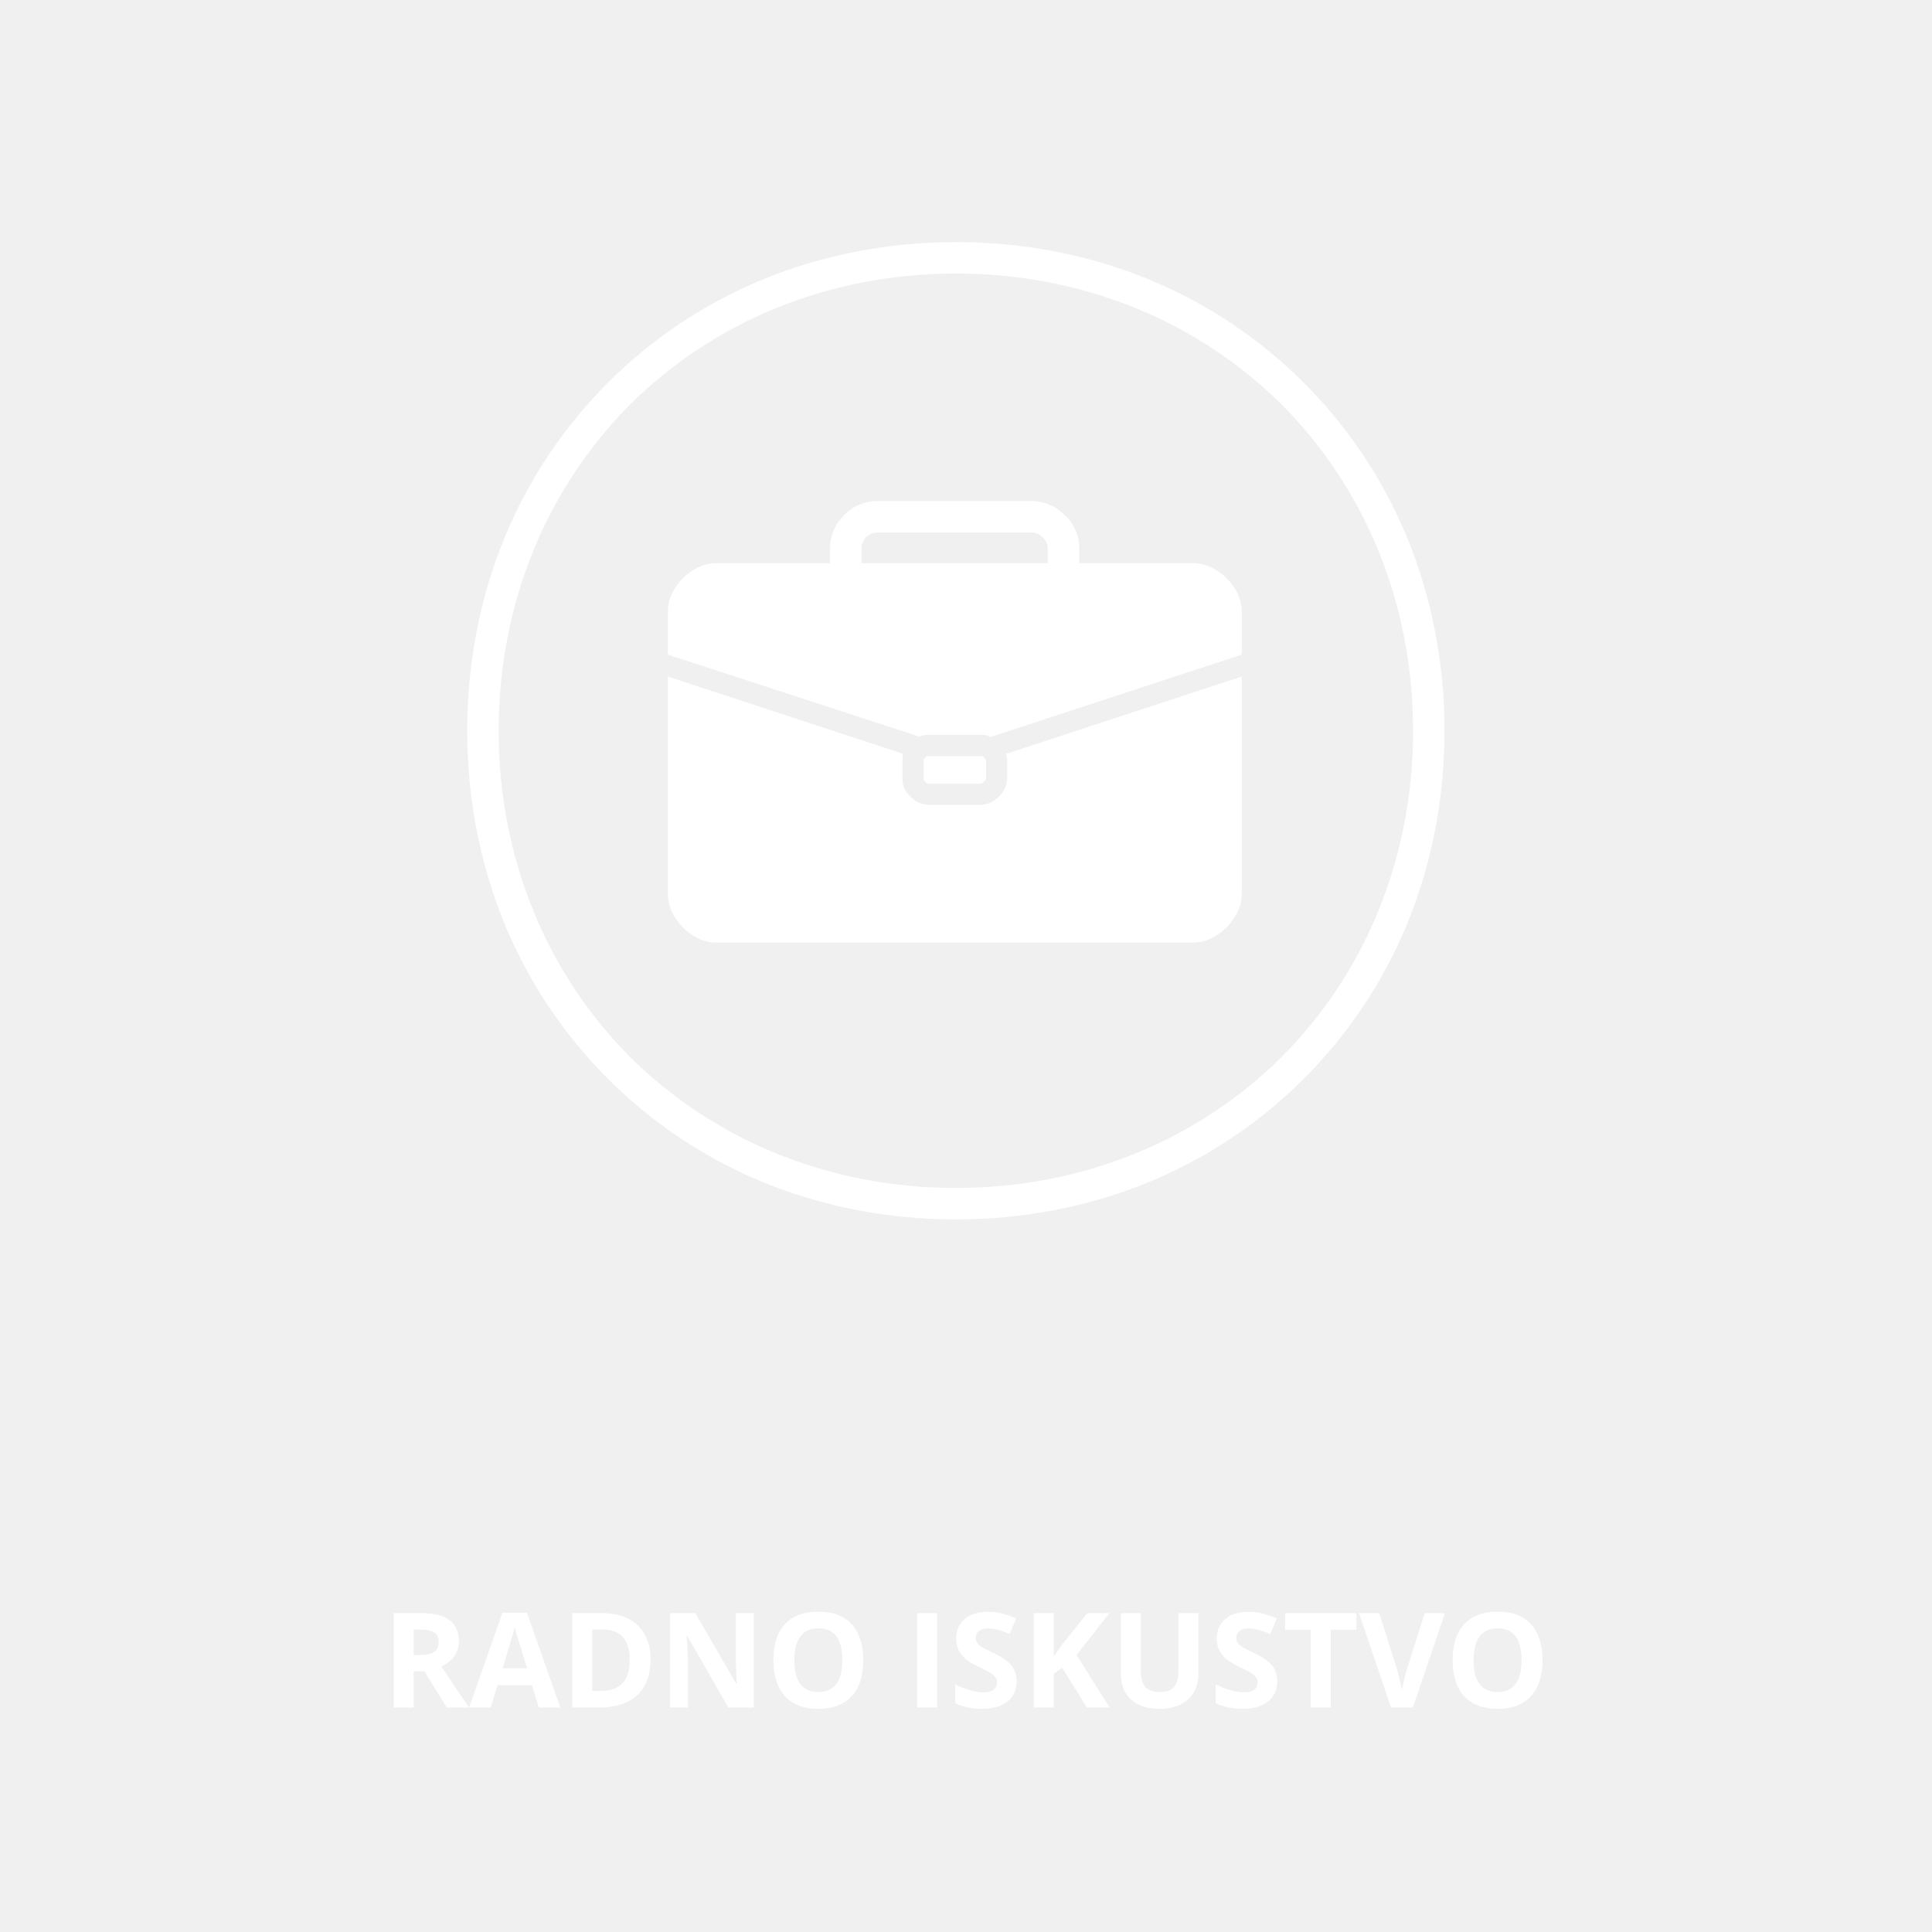
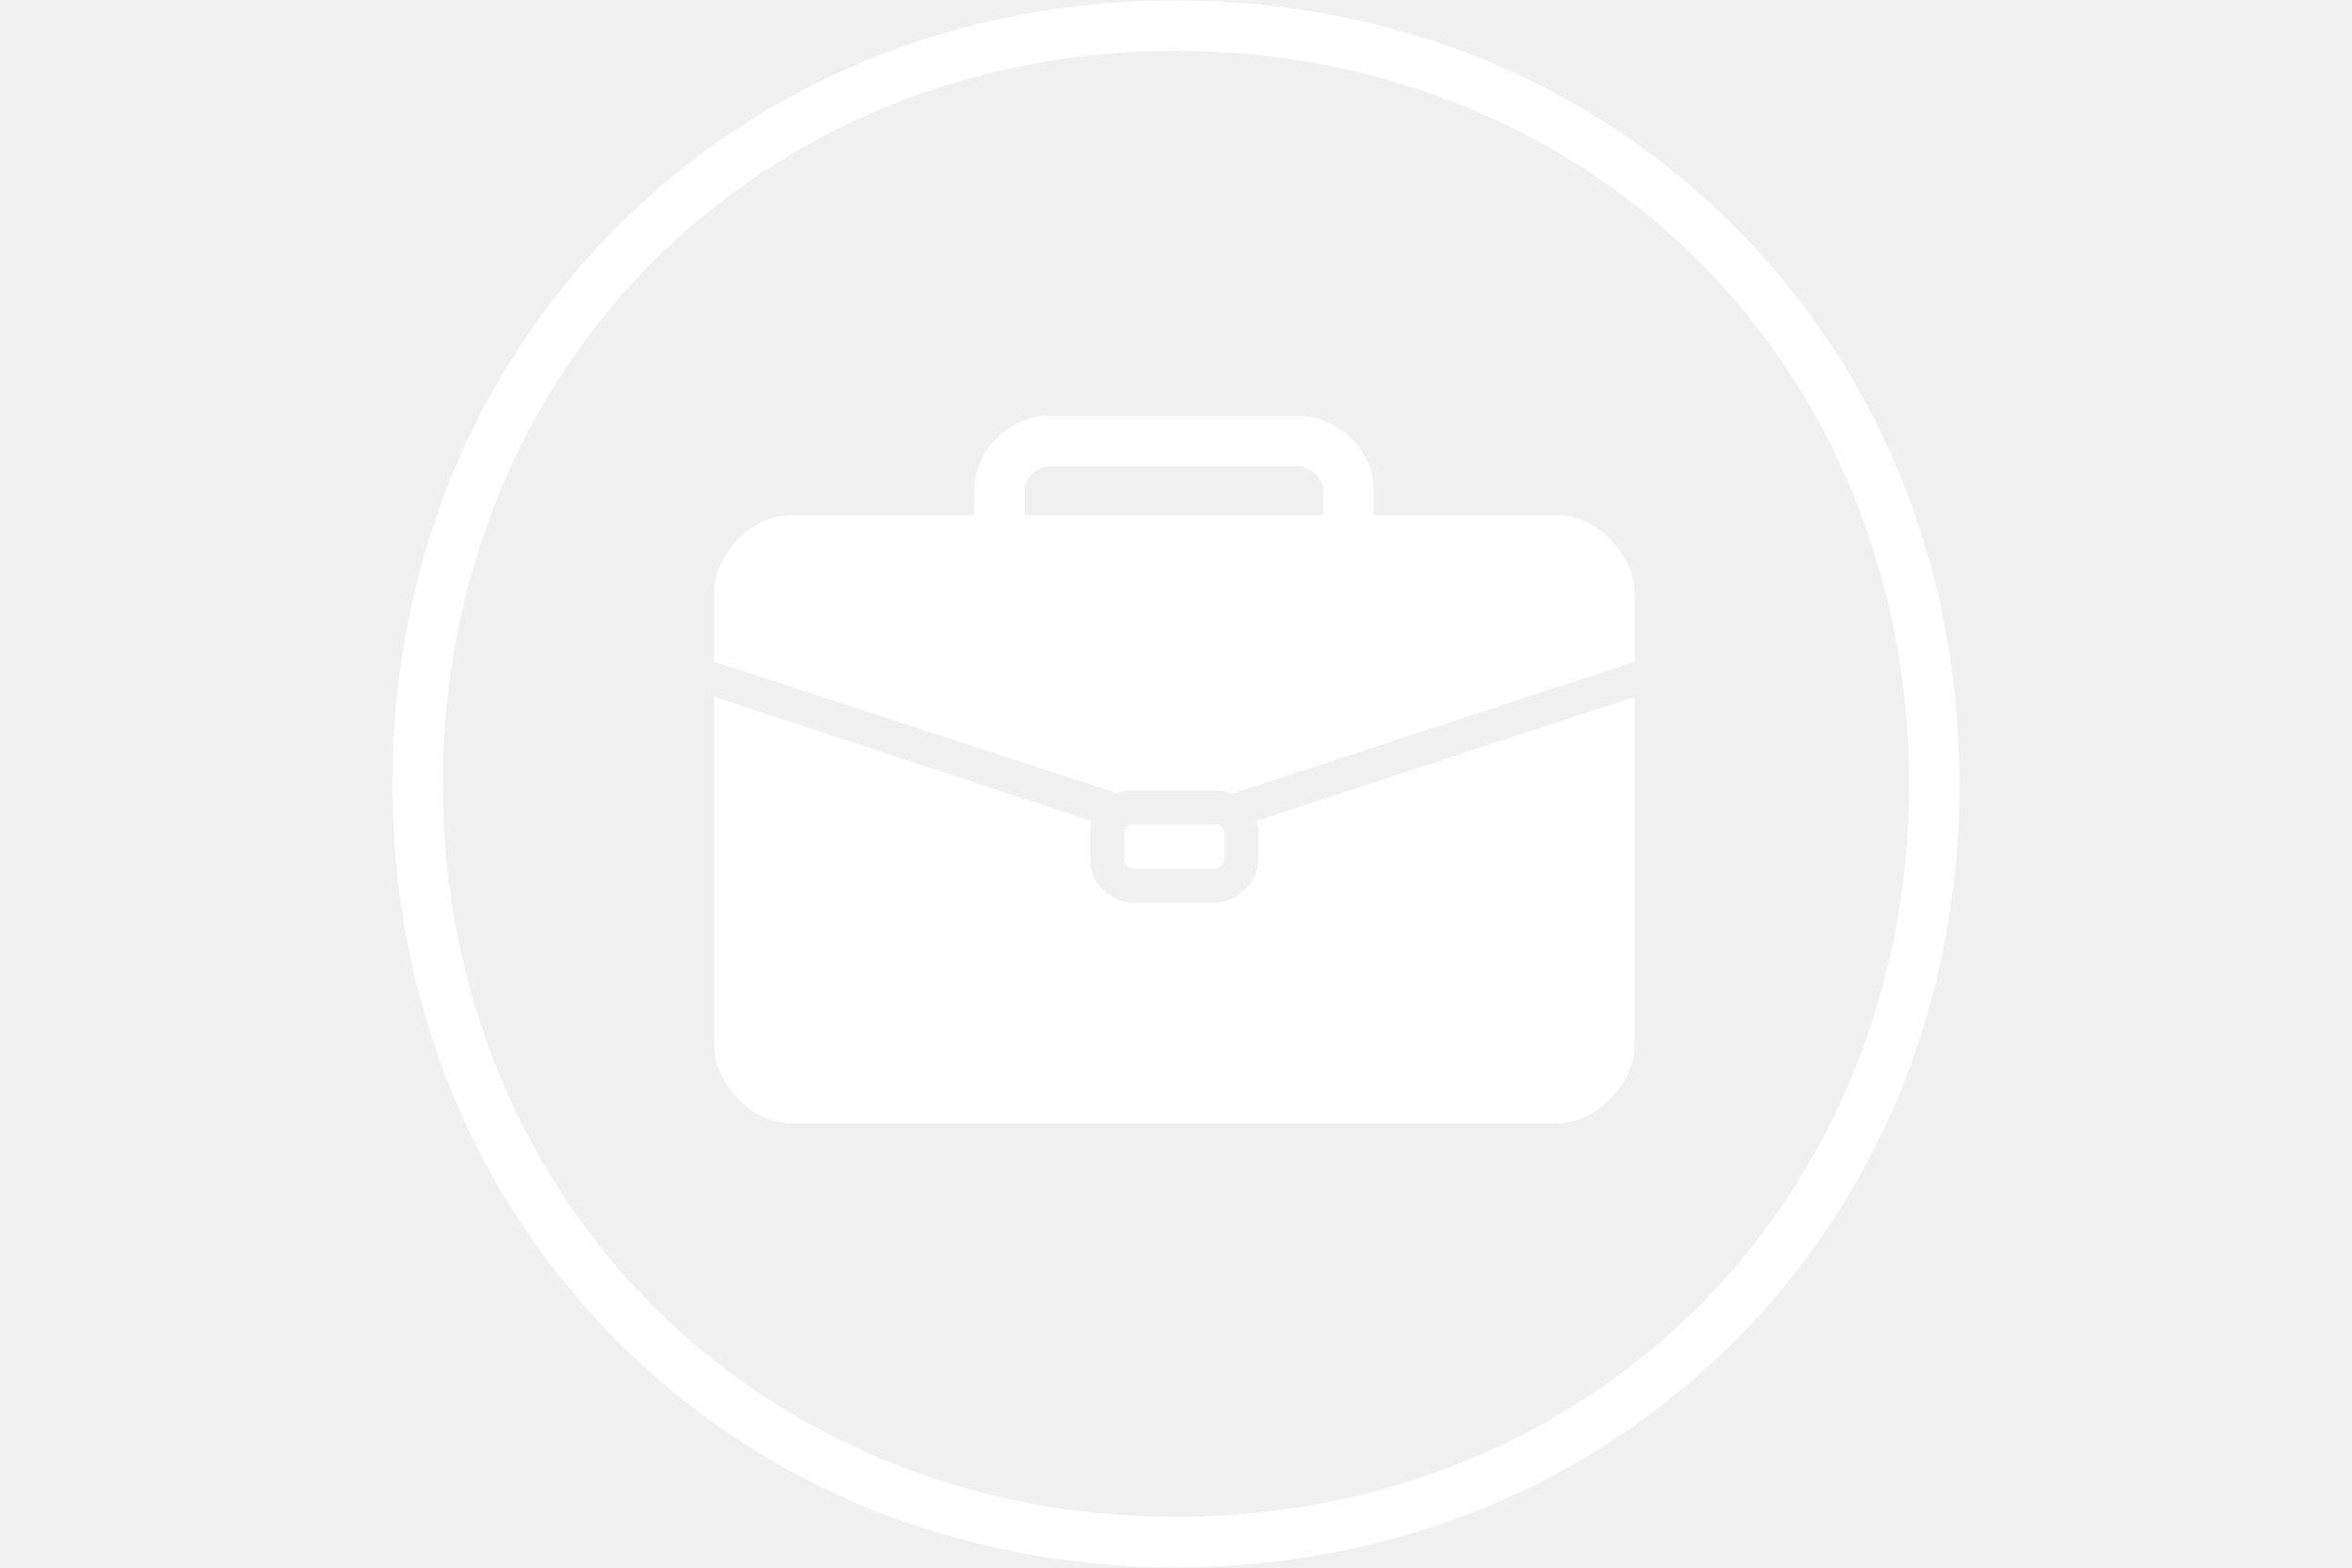
- <svg xmlns="http://www.w3.org/2000/svg" width="800" zoomAndPan="magnify" viewBox="0 0 600 600" height="800" preserveAspectRatio="xMidYMid meet" version="1.0">
+ <svg xmlns="http://www.w3.org/2000/svg" width="300" zoomAndPan="magnify" viewBox="0 0 224.88 150" height="200" preserveAspectRatio="xMidYMid meet" version="1.0">
  <defs>
-     <g />
-     <clipPath id="e1ddc4fb35">
-       <path d="M 145.094 75.18 L 448.844 75.18 L 448.844 378.93 L 145.094 378.93 Z M 145.094 75.18 " clip-rule="nonzero" />
+     <clipPath id="5f2ac7ff3e">
+       <path d="M 37.48 0.039 L 187.398 0.039 L 187.398 149.961 L 37.48 149.961 Z M 37.48 0.039 " clip-rule="nonzero" />
    </clipPath>
  </defs>
-   <g clip-path="url(#e1ddc4fb35)">
-     <path fill="#ffffff" d="M 356.73 86.746 C 375.105 94.328 391.297 105.25 404.918 118.871 C 418.539 132.492 429.461 148.684 437.043 167.059 C 444.496 185.305 448.609 205.48 448.609 226.938 C 448.609 248.398 444.496 268.574 437.043 286.82 C 429.461 305.195 418.539 321.387 404.918 335.008 C 391.297 348.629 375.105 359.551 356.73 367.133 C 338.484 374.586 318.309 378.695 296.852 378.695 C 275.391 378.695 255.219 374.586 236.969 367.133 C 218.594 359.551 202.402 348.629 188.781 335.008 C 175.16 321.387 164.238 305.195 156.656 286.82 C 149.203 268.574 145.094 248.398 145.094 226.938 C 145.094 205.48 149.203 185.305 156.656 167.059 C 164.238 148.684 175.16 132.492 188.781 118.871 C 202.402 105.25 218.594 94.328 236.969 86.746 C 255.219 79.293 275.391 75.18 296.852 75.18 C 318.309 75.18 338.484 79.293 356.73 86.746 Z M 353.133 358.008 C 370.094 351.07 385.387 340.789 398.109 328.195 C 410.699 315.477 420.98 300.184 427.922 283.223 C 434.988 266.004 438.844 247.113 438.844 226.938 C 438.844 206.766 434.988 187.875 427.922 170.656 C 420.98 153.695 410.699 138.402 398.109 125.684 C 385.387 113.09 370.094 102.809 353.133 95.871 C 335.914 88.801 317.023 84.949 296.852 84.949 C 276.676 84.949 257.785 88.801 240.566 95.871 C 223.605 102.809 208.316 113.09 195.594 125.684 C 183 138.402 172.719 153.695 165.781 170.656 C 158.715 187.875 154.859 206.766 154.859 226.938 C 154.859 247.113 158.715 266.004 165.781 283.223 C 172.719 300.184 183 315.477 195.594 328.195 C 208.316 340.789 223.605 351.07 240.566 358.008 C 257.785 365.078 276.676 368.93 296.852 368.93 C 317.023 368.93 335.914 365.078 353.133 358.008 Z M 353.133 358.008 " fill-opacity="1" fill-rule="evenodd" />
+   <g clip-path="url(#5f2ac7ff3e)">
+     <path fill="#ffffff" d="M 142.02 5.754 C 151.094 9.496 159.09 14.891 165.82 21.621 C 172.547 28.348 177.941 36.348 181.688 45.422 C 185.367 54.434 187.398 64.398 187.398 75 C 187.398 85.602 185.367 95.566 181.688 104.578 C 177.941 113.652 172.547 121.652 165.82 128.379 C 159.09 135.109 151.094 140.504 142.02 144.246 C 133.004 147.93 123.039 149.961 112.441 149.961 C 101.84 149.961 91.875 147.93 82.863 144.246 C 73.785 140.504 65.789 135.109 59.059 128.379 C 52.332 121.652 46.938 113.652 43.191 104.578 C 39.512 95.566 37.48 85.602 37.48 75 C 37.48 64.398 39.512 54.434 43.191 45.422 C 46.938 36.348 52.332 28.348 59.059 21.621 C 65.789 14.891 73.785 9.496 82.863 5.754 C 91.875 2.07 101.84 0.039 112.441 0.039 C 123.039 0.039 133.004 2.07 142.02 5.754 Z M 140.242 139.742 C 148.617 136.312 156.172 131.234 162.457 125.016 C 168.676 118.73 173.754 111.18 177.18 102.801 C 180.672 94.297 182.574 84.965 182.574 75 C 182.574 65.035 180.672 55.703 177.18 47.199 C 173.754 38.82 168.676 31.27 162.457 24.984 C 156.172 18.766 148.617 13.688 140.242 10.258 C 131.734 6.77 122.406 4.863 112.441 4.863 C 102.477 4.863 93.145 6.77 84.641 10.258 C 76.262 13.688 68.707 18.766 62.426 24.984 C 56.203 31.27 51.125 38.82 47.699 47.199 C 44.207 55.703 42.305 65.035 42.305 75 C 42.305 84.965 44.207 94.297 47.699 102.801 C 51.125 111.18 56.203 118.73 62.426 125.016 C 68.707 131.234 76.262 136.312 84.641 139.742 C 93.145 143.23 102.477 145.137 112.441 145.137 C 122.406 145.137 131.734 143.23 140.242 139.742 Z M 140.242 139.742 " fill-opacity="1" fill-rule="evenodd" />
  </g>
-   <path fill="#ffffff" d="M 271.406 165.516 C 271.152 165.516 270.895 165.645 270.637 165.773 C 269.996 166.031 269.48 166.418 268.965 166.801 C 268.582 167.316 268.195 167.828 267.938 168.473 C 267.809 168.73 267.68 168.984 267.68 169.242 C 267.555 169.5 267.555 169.629 267.555 169.887 L 267.555 174.898 L 325.379 174.898 L 325.379 169.887 C 325.379 169.629 325.379 169.5 325.25 169.242 C 325.25 168.984 325.121 168.73 324.992 168.473 C 324.734 167.957 324.348 167.316 323.836 166.93 C 323.32 166.418 322.809 166.031 322.164 165.773 C 321.906 165.645 321.652 165.516 321.395 165.516 C 321.137 165.387 321.008 165.387 320.75 165.387 L 272.051 165.387 C 271.793 165.387 271.664 165.387 271.406 165.516 Z M 257.785 169.887 C 257.785 168.859 257.914 167.957 258.172 167.059 C 258.301 166.16 258.688 165.258 259.07 164.359 C 259.715 162.691 260.871 161.277 262.156 159.992 C 263.441 158.707 264.855 157.551 266.523 156.906 C 267.426 156.523 268.324 156.137 269.223 156.008 C 270.121 155.75 271.023 155.621 272.051 155.621 L 320.75 155.621 C 321.781 155.621 322.68 155.75 323.578 156.008 C 324.477 156.137 325.379 156.523 326.277 156.906 C 327.949 157.551 329.359 158.707 330.645 159.992 C 332.059 161.148 333.086 162.691 333.859 164.359 C 334.242 165.133 334.629 166.031 334.758 166.93 C 335.016 167.957 335.145 168.859 335.145 169.887 L 335.145 174.898 L 370.609 174.898 C 378.062 174.898 385.645 182.352 385.645 189.805 L 385.645 203.297 L 307.645 228.867 C 307.129 228.609 306.617 228.48 306.23 228.352 C 305.719 228.223 305.074 228.223 304.562 228.223 L 288.371 228.223 C 287.855 228.223 287.215 228.223 286.699 228.352 C 286.312 228.48 285.801 228.609 285.414 228.738 L 207.414 203.297 L 207.414 189.805 C 207.414 182.352 214.867 174.898 222.32 174.898 L 257.785 174.898 Z M 288.242 234.777 L 304.688 234.777 C 304.816 234.777 304.945 234.777 305.074 234.777 C 305.203 234.906 305.461 235.035 305.59 235.293 C 305.844 235.422 305.973 235.676 306.102 235.805 C 306.102 235.934 306.102 235.934 306.102 236.062 L 306.23 236.191 L 306.23 241.719 L 306.102 241.844 C 306.102 241.973 306.102 242.102 306.102 242.102 C 305.973 242.359 305.844 242.617 305.59 242.746 C 305.461 243 305.203 243.129 304.945 243.258 C 304.945 243.258 304.816 243.258 304.688 243.258 L 304.562 243.387 L 288.371 243.387 L 288.242 243.258 C 288.113 243.258 287.984 243.258 287.984 243.258 C 287.727 243.129 287.469 243 287.34 242.746 C 287.086 242.617 286.957 242.359 286.828 242.102 C 286.828 242.102 286.828 241.973 286.828 241.844 L 286.828 236.062 C 286.828 235.934 286.828 235.934 286.828 235.805 C 286.957 235.676 287.086 235.422 287.34 235.293 C 287.469 235.035 287.727 234.906 287.855 234.777 C 287.984 234.777 288.113 234.777 288.242 234.777 Z M 312.527 234.52 C 312.527 234.391 312.398 234.266 312.398 234.137 L 385.645 210.105 L 385.645 277.695 C 385.645 285.148 378.062 292.73 370.609 292.73 L 222.32 292.73 C 214.867 292.73 207.414 285.148 207.414 277.695 L 207.414 210.105 L 280.531 234.137 C 280.531 234.266 280.402 234.391 280.402 234.52 C 280.273 235.035 280.273 235.676 280.273 236.191 L 280.273 241.719 C 280.273 242.23 280.273 242.875 280.402 243.387 C 280.531 243.902 280.66 244.414 280.918 244.93 C 281.301 245.828 281.945 246.602 282.715 247.371 C 283.488 248.141 284.258 248.785 285.156 249.168 C 285.672 249.426 286.184 249.555 286.699 249.684 C 287.215 249.812 287.855 249.941 288.371 249.941 L 304.562 249.941 C 305.074 249.941 305.719 249.812 306.23 249.684 C 306.746 249.555 307.258 249.426 307.773 249.168 C 308.672 248.785 309.445 248.141 310.215 247.371 C 310.984 246.602 311.629 245.828 312.012 244.93 C 312.27 244.414 312.398 243.902 312.527 243.387 C 312.656 242.875 312.785 242.23 312.785 241.719 L 312.785 236.191 C 312.785 235.676 312.656 235.035 312.527 234.52 Z M 312.527 234.52 " fill-opacity="1" fill-rule="evenodd" />
-   <g fill="#ffffff" fill-opacity="1">
-     <g transform="translate(118.5762, 530.2916)">
-       <g>
-         <path d="M 9.906 -16.297 L 11.906 -16.297 C 13.875 -16.297 15.328 -16.625 16.266 -17.281 C 17.203 -17.938 17.672 -18.969 17.672 -20.375 C 17.672 -21.758 17.191 -22.742 16.234 -23.328 C 15.273 -23.922 13.797 -24.219 11.797 -24.219 L 9.906 -24.219 Z M 9.906 -11.25 L 9.906 0 L 3.688 0 L 3.688 -29.312 L 12.234 -29.312 C 16.211 -29.312 19.156 -28.586 21.062 -27.141 C 22.977 -25.691 23.938 -23.488 23.938 -20.531 C 23.938 -18.801 23.461 -17.266 22.516 -15.922 C 21.566 -14.586 20.223 -13.535 18.484 -12.766 C 22.898 -6.18 25.773 -1.926 27.109 0 L 20.203 0 L 13.219 -11.25 Z M 9.906 -11.25 " />
-       </g>
-     </g>
-   </g>
-   <g fill="#ffffff" fill-opacity="1">
-     <g transform="translate(145.6838, 530.2916)">
-       <g>
-         <path d="M 21.641 0 L 19.516 -6.984 L 8.828 -6.984 L 6.703 0 L 0 0 L 10.344 -29.438 L 17.938 -29.438 L 28.328 0 Z M 18.031 -12.188 C 16.062 -18.508 14.953 -22.082 14.703 -22.906 C 14.453 -23.738 14.273 -24.395 14.172 -24.875 C 13.734 -23.164 12.473 -18.938 10.391 -12.188 Z M 18.031 -12.188 " />
-       </g>
-     </g>
-   </g>
-   <g fill="#ffffff" fill-opacity="1">
-     <g transform="translate(174.0146, 530.2916)">
-       <g>
-         <path d="M 28.016 -14.938 C 28.016 -10.113 26.641 -6.414 23.891 -3.844 C 21.141 -1.281 17.172 0 11.984 0 L 3.688 0 L 3.688 -29.312 L 12.891 -29.312 C 17.672 -29.312 21.383 -28.047 24.031 -25.516 C 26.688 -22.992 28.016 -19.469 28.016 -14.938 Z M 21.547 -14.781 C 21.547 -21.07 18.77 -24.219 13.219 -24.219 L 9.906 -24.219 L 9.906 -5.141 L 12.578 -5.141 C 18.555 -5.141 21.547 -8.352 21.547 -14.781 Z M 21.547 -14.781 " />
-       </g>
-     </g>
-   </g>
-   <g fill="#ffffff" fill-opacity="1">
-     <g transform="translate(204.4104, 530.2916)">
-       <g>
-         <path d="M 29.688 0 L 21.797 0 L 9.047 -22.172 L 8.859 -22.172 C 9.117 -18.254 9.25 -15.461 9.25 -13.797 L 9.25 0 L 3.688 0 L 3.688 -29.312 L 11.531 -29.312 L 24.266 -7.359 L 24.406 -7.359 C 24.195 -11.172 24.094 -13.863 24.094 -15.438 L 24.094 -29.312 L 29.688 -29.312 Z M 29.688 0 " />
-       </g>
-     </g>
-   </g>
-   <g fill="#ffffff" fill-opacity="1">
-     <g transform="translate(237.7938, 530.2916)">
-       <g>
-         <path d="M 30.297 -14.703 C 30.297 -9.848 29.094 -6.113 26.688 -3.5 C 24.281 -0.895 20.832 0.406 16.344 0.406 C 11.852 0.406 8.406 -0.895 6 -3.5 C 3.594 -6.113 2.391 -9.859 2.391 -14.734 C 2.391 -19.617 3.594 -23.348 6 -25.922 C 8.414 -28.492 11.875 -29.781 16.375 -29.781 C 20.883 -29.781 24.332 -28.484 26.719 -25.891 C 29.102 -23.297 30.297 -19.566 30.297 -14.703 Z M 8.906 -14.703 C 8.906 -11.422 9.523 -8.953 10.766 -7.297 C 12.004 -5.641 13.863 -4.812 16.344 -4.812 C 21.301 -4.812 23.781 -8.109 23.781 -14.703 C 23.781 -21.297 21.312 -24.594 16.375 -24.594 C 13.906 -24.594 12.039 -23.758 10.781 -22.094 C 9.531 -20.438 8.906 -17.973 8.906 -14.703 Z M 8.906 -14.703 " />
-       </g>
-     </g>
-   </g>
-   <g fill="#ffffff" fill-opacity="1">
-     <g transform="translate(270.4753, 530.2916)">
-       <g />
-     </g>
-   </g>
-   <g fill="#ffffff" fill-opacity="1">
-     <g transform="translate(281.142, 530.2916)">
-       <g>
-         <path d="M 3.688 0 L 3.688 -29.312 L 9.906 -29.312 L 9.906 0 Z M 3.688 0 " />
-       </g>
-     </g>
-   </g>
-   <g fill="#ffffff" fill-opacity="1">
-     <g transform="translate(294.7359, 530.2916)">
-       <g>
-         <path d="M 21 -8.141 C 21 -5.492 20.047 -3.406 18.141 -1.875 C 16.234 -0.352 13.582 0.406 10.188 0.406 C 7.062 0.406 4.297 -0.18 1.891 -1.359 L 1.891 -7.141 C 3.867 -6.254 5.539 -5.629 6.906 -5.266 C 8.281 -4.91 9.535 -4.734 10.672 -4.734 C 12.035 -4.734 13.078 -4.992 13.797 -5.516 C 14.523 -6.035 14.891 -6.812 14.891 -7.844 C 14.891 -8.414 14.727 -8.926 14.406 -9.375 C 14.094 -9.82 13.625 -10.25 13 -10.656 C 12.375 -11.07 11.109 -11.738 9.203 -12.656 C 7.41 -13.5 6.066 -14.305 5.172 -15.078 C 4.273 -15.848 3.555 -16.75 3.016 -17.781 C 2.484 -18.812 2.219 -20.016 2.219 -21.391 C 2.219 -23.984 3.098 -26.02 4.859 -27.5 C 6.617 -28.988 9.051 -29.734 12.156 -29.734 C 13.676 -29.734 15.129 -29.551 16.516 -29.188 C 17.898 -28.832 19.348 -28.328 20.859 -27.672 L 18.844 -22.844 C 17.281 -23.477 15.988 -23.922 14.969 -24.172 C 13.945 -24.43 12.941 -24.562 11.953 -24.562 C 10.773 -24.562 9.867 -24.285 9.234 -23.734 C 8.609 -23.191 8.297 -22.477 8.297 -21.594 C 8.297 -21.039 8.422 -20.562 8.672 -20.156 C 8.93 -19.75 9.336 -19.352 9.891 -18.969 C 10.453 -18.594 11.766 -17.91 13.828 -16.922 C 16.566 -15.609 18.445 -14.289 19.469 -12.969 C 20.488 -11.656 21 -10.047 21 -8.141 Z M 21 -8.141 " />
-       </g>
-     </g>
-   </g>
-   <g fill="#ffffff" fill-opacity="1">
-     <g transform="translate(317.3523, 530.2916)">
-       <g>
-         <path d="M 27.266 0 L 20.203 0 L 12.531 -12.344 L 9.906 -10.469 L 9.906 0 L 3.688 0 L 3.688 -29.312 L 9.906 -29.312 L 9.906 -15.906 L 12.344 -19.344 L 20.297 -29.312 L 27.188 -29.312 L 16.969 -16.344 Z M 27.266 0 " />
-       </g>
-     </g>
-   </g>
-   <g fill="#ffffff" fill-opacity="1">
-     <g transform="translate(344.6204, 530.2916)">
-       <g>
-         <path d="M 27.547 -29.312 L 27.547 -10.344 C 27.547 -8.176 27.062 -6.273 26.094 -4.641 C 25.125 -3.016 23.723 -1.766 21.891 -0.891 C 20.055 -0.023 17.895 0.406 15.406 0.406 C 11.633 0.406 8.703 -0.555 6.609 -2.484 C 4.523 -4.422 3.484 -7.066 3.484 -10.422 L 3.484 -29.312 L 9.688 -29.312 L 9.688 -11.375 C 9.688 -9.113 10.141 -7.453 11.047 -6.391 C 11.953 -5.336 13.457 -4.812 15.562 -4.812 C 17.594 -4.812 19.066 -5.344 19.984 -6.406 C 20.898 -7.469 21.359 -9.133 21.359 -11.406 L 21.359 -29.312 Z M 27.547 -29.312 " />
-       </g>
-     </g>
-   </g>
-   <g fill="#ffffff" fill-opacity="1">
-     <g transform="translate(375.6579, 530.2916)">
-       <g>
-         <path d="M 21 -8.141 C 21 -5.492 20.047 -3.406 18.141 -1.875 C 16.234 -0.352 13.582 0.406 10.188 0.406 C 7.062 0.406 4.297 -0.18 1.891 -1.359 L 1.891 -7.141 C 3.867 -6.254 5.539 -5.629 6.906 -5.266 C 8.281 -4.91 9.535 -4.734 10.672 -4.734 C 12.035 -4.734 13.078 -4.992 13.797 -5.516 C 14.523 -6.035 14.891 -6.812 14.891 -7.844 C 14.891 -8.414 14.727 -8.926 14.406 -9.375 C 14.094 -9.82 13.625 -10.25 13 -10.656 C 12.375 -11.07 11.109 -11.738 9.203 -12.656 C 7.41 -13.5 6.066 -14.305 5.172 -15.078 C 4.273 -15.848 3.555 -16.75 3.016 -17.781 C 2.484 -18.812 2.219 -20.016 2.219 -21.391 C 2.219 -23.984 3.098 -26.02 4.859 -27.5 C 6.617 -28.988 9.051 -29.734 12.156 -29.734 C 13.676 -29.734 15.129 -29.551 16.516 -29.188 C 17.898 -28.832 19.348 -28.328 20.859 -27.672 L 18.844 -22.844 C 17.281 -23.477 15.988 -23.922 14.969 -24.172 C 13.945 -24.43 12.941 -24.562 11.953 -24.562 C 10.773 -24.562 9.867 -24.285 9.234 -23.734 C 8.609 -23.191 8.297 -22.477 8.297 -21.594 C 8.297 -21.039 8.422 -20.562 8.672 -20.156 C 8.93 -19.75 9.336 -19.352 9.891 -18.969 C 10.453 -18.594 11.766 -17.91 13.828 -16.922 C 16.566 -15.609 18.445 -14.289 19.469 -12.969 C 20.488 -11.656 21 -10.047 21 -8.141 Z M 21 -8.141 " />
-       </g>
-     </g>
-   </g>
-   <g fill="#ffffff" fill-opacity="1">
-     <g transform="translate(398.2743, 530.2916)">
-       <g>
-         <path d="M 15 0 L 8.781 0 L 8.781 -24.141 L 0.828 -24.141 L 0.828 -29.312 L 22.953 -29.312 L 22.953 -24.141 L 15 -24.141 Z M 15 0 " />
-       </g>
-     </g>
-   </g>
-   <g fill="#ffffff" fill-opacity="1">
-     <g transform="translate(422.0537, 530.2916)">
-       <g>
-         <path d="M 20.406 -29.312 L 26.688 -29.312 L 16.719 0 L 9.938 0 L 0 -29.312 L 6.281 -29.312 L 11.797 -11.875 C 12.098 -10.844 12.41 -9.641 12.734 -8.266 C 13.066 -6.898 13.273 -5.945 13.359 -5.406 C 13.504 -6.645 14.004 -8.801 14.859 -11.875 Z M 20.406 -29.312 " />
-       </g>
-     </g>
-   </g>
-   <g fill="#ffffff" fill-opacity="1">
-     <g transform="translate(448.7403, 530.2916)">
-       <g>
-         <path d="M 30.297 -14.703 C 30.297 -9.848 29.094 -6.113 26.688 -3.5 C 24.281 -0.895 20.832 0.406 16.344 0.406 C 11.852 0.406 8.406 -0.895 6 -3.5 C 3.594 -6.113 2.391 -9.859 2.391 -14.734 C 2.391 -19.617 3.594 -23.348 6 -25.922 C 8.414 -28.492 11.875 -29.781 16.375 -29.781 C 20.883 -29.781 24.332 -28.484 26.719 -25.891 C 29.102 -23.297 30.297 -19.566 30.297 -14.703 Z M 8.906 -14.703 C 8.906 -11.422 9.523 -8.953 10.766 -7.297 C 12.004 -5.641 13.863 -4.812 16.344 -4.812 C 21.301 -4.812 23.781 -8.109 23.781 -14.703 C 23.781 -21.297 21.312 -24.594 16.375 -24.594 C 13.906 -24.594 12.039 -23.758 10.781 -22.094 C 9.531 -20.438 8.906 -17.973 8.906 -14.703 Z M 8.906 -14.703 " />
-       </g>
-     </g>
-   </g>
+   <path fill="#ffffff" d="M 99.871 44.66 C 99.746 44.66 99.617 44.723 99.492 44.789 C 99.176 44.914 98.922 45.105 98.668 45.297 C 98.477 45.551 98.285 45.805 98.16 46.121 C 98.094 46.246 98.031 46.375 98.031 46.5 C 97.969 46.629 97.969 46.691 97.969 46.82 L 97.969 49.293 L 126.531 49.293 L 126.531 46.82 C 126.531 46.691 126.531 46.629 126.469 46.5 C 126.469 46.375 126.402 46.246 126.34 46.121 C 126.215 45.867 126.023 45.551 125.77 45.359 C 125.516 45.105 125.262 44.914 124.945 44.789 C 124.816 44.723 124.691 44.66 124.562 44.66 C 124.438 44.598 124.371 44.598 124.246 44.598 L 100.191 44.598 C 100.062 44.598 100 44.598 99.871 44.66 Z M 93.145 46.82 C 93.145 46.312 93.207 45.867 93.336 45.422 C 93.398 44.977 93.59 44.535 93.781 44.09 C 94.098 43.266 94.668 42.566 95.301 41.93 C 95.938 41.297 96.637 40.727 97.461 40.406 C 97.906 40.219 98.348 40.027 98.793 39.965 C 99.238 39.836 99.684 39.773 100.191 39.773 L 124.246 39.773 C 124.754 39.773 125.199 39.836 125.641 39.965 C 126.086 40.027 126.531 40.219 126.977 40.406 C 127.801 40.727 128.5 41.297 129.133 41.93 C 129.832 42.504 130.34 43.266 130.719 44.09 C 130.91 44.469 131.102 44.914 131.164 45.359 C 131.293 45.867 131.355 46.312 131.355 46.82 L 131.355 49.293 L 148.871 49.293 C 152.555 49.293 156.301 52.977 156.301 56.656 L 156.301 63.32 L 117.773 75.953 C 117.52 75.824 117.266 75.762 117.074 75.699 C 116.82 75.633 116.504 75.633 116.25 75.633 L 108.25 75.633 C 107.996 75.633 107.68 75.633 107.426 75.699 C 107.234 75.762 106.98 75.824 106.789 75.887 L 68.266 63.32 L 68.266 56.656 C 68.266 52.977 71.945 49.293 75.625 49.293 L 93.145 49.293 Z M 108.188 78.871 L 116.312 78.871 C 116.375 78.871 116.438 78.871 116.504 78.871 C 116.566 78.934 116.691 79 116.758 79.125 C 116.883 79.188 116.945 79.316 117.012 79.379 C 117.012 79.441 117.012 79.441 117.012 79.508 L 117.074 79.57 L 117.074 82.301 L 117.012 82.363 C 117.012 82.426 117.012 82.488 117.012 82.488 C 116.945 82.617 116.883 82.742 116.758 82.809 C 116.691 82.934 116.566 82.996 116.438 83.062 C 116.438 83.062 116.375 83.062 116.312 83.062 L 116.25 83.125 L 108.25 83.125 L 108.188 83.062 C 108.125 83.062 108.059 83.062 108.059 83.062 C 107.934 82.996 107.805 82.934 107.742 82.809 C 107.617 82.742 107.551 82.617 107.488 82.488 C 107.488 82.488 107.488 82.426 107.488 82.363 L 107.488 79.508 C 107.488 79.441 107.488 79.441 107.488 79.379 C 107.551 79.316 107.617 79.188 107.742 79.125 C 107.805 79 107.934 78.934 107.996 78.871 C 108.059 78.871 108.125 78.871 108.188 78.871 Z M 120.184 78.746 C 120.184 78.68 120.121 78.617 120.121 78.555 L 156.301 66.684 L 156.301 100.07 C 156.301 103.754 152.555 107.496 148.871 107.496 L 75.625 107.496 C 71.945 107.496 68.266 103.754 68.266 100.07 L 68.266 66.684 L 104.379 78.555 C 104.379 78.617 104.316 78.68 104.316 78.746 C 104.254 79 104.254 79.316 104.254 79.57 L 104.254 82.301 C 104.254 82.555 104.254 82.871 104.316 83.125 C 104.379 83.379 104.441 83.633 104.57 83.887 C 104.762 84.332 105.078 84.711 105.457 85.094 C 105.84 85.473 106.219 85.789 106.664 85.98 C 106.918 86.109 107.172 86.172 107.426 86.234 C 107.68 86.297 107.996 86.363 108.25 86.363 L 116.25 86.363 C 116.504 86.363 116.82 86.297 117.074 86.234 C 117.328 86.172 117.582 86.109 117.836 85.98 C 118.281 85.789 118.66 85.473 119.043 85.094 C 119.422 84.711 119.738 84.332 119.93 83.887 C 120.055 83.633 120.121 83.379 120.184 83.125 C 120.246 82.871 120.309 82.555 120.309 82.301 L 120.309 79.57 C 120.309 79.316 120.246 79 120.184 78.746 Z M 120.184 78.746 " fill-opacity="1" fill-rule="evenodd" />
</svg>
